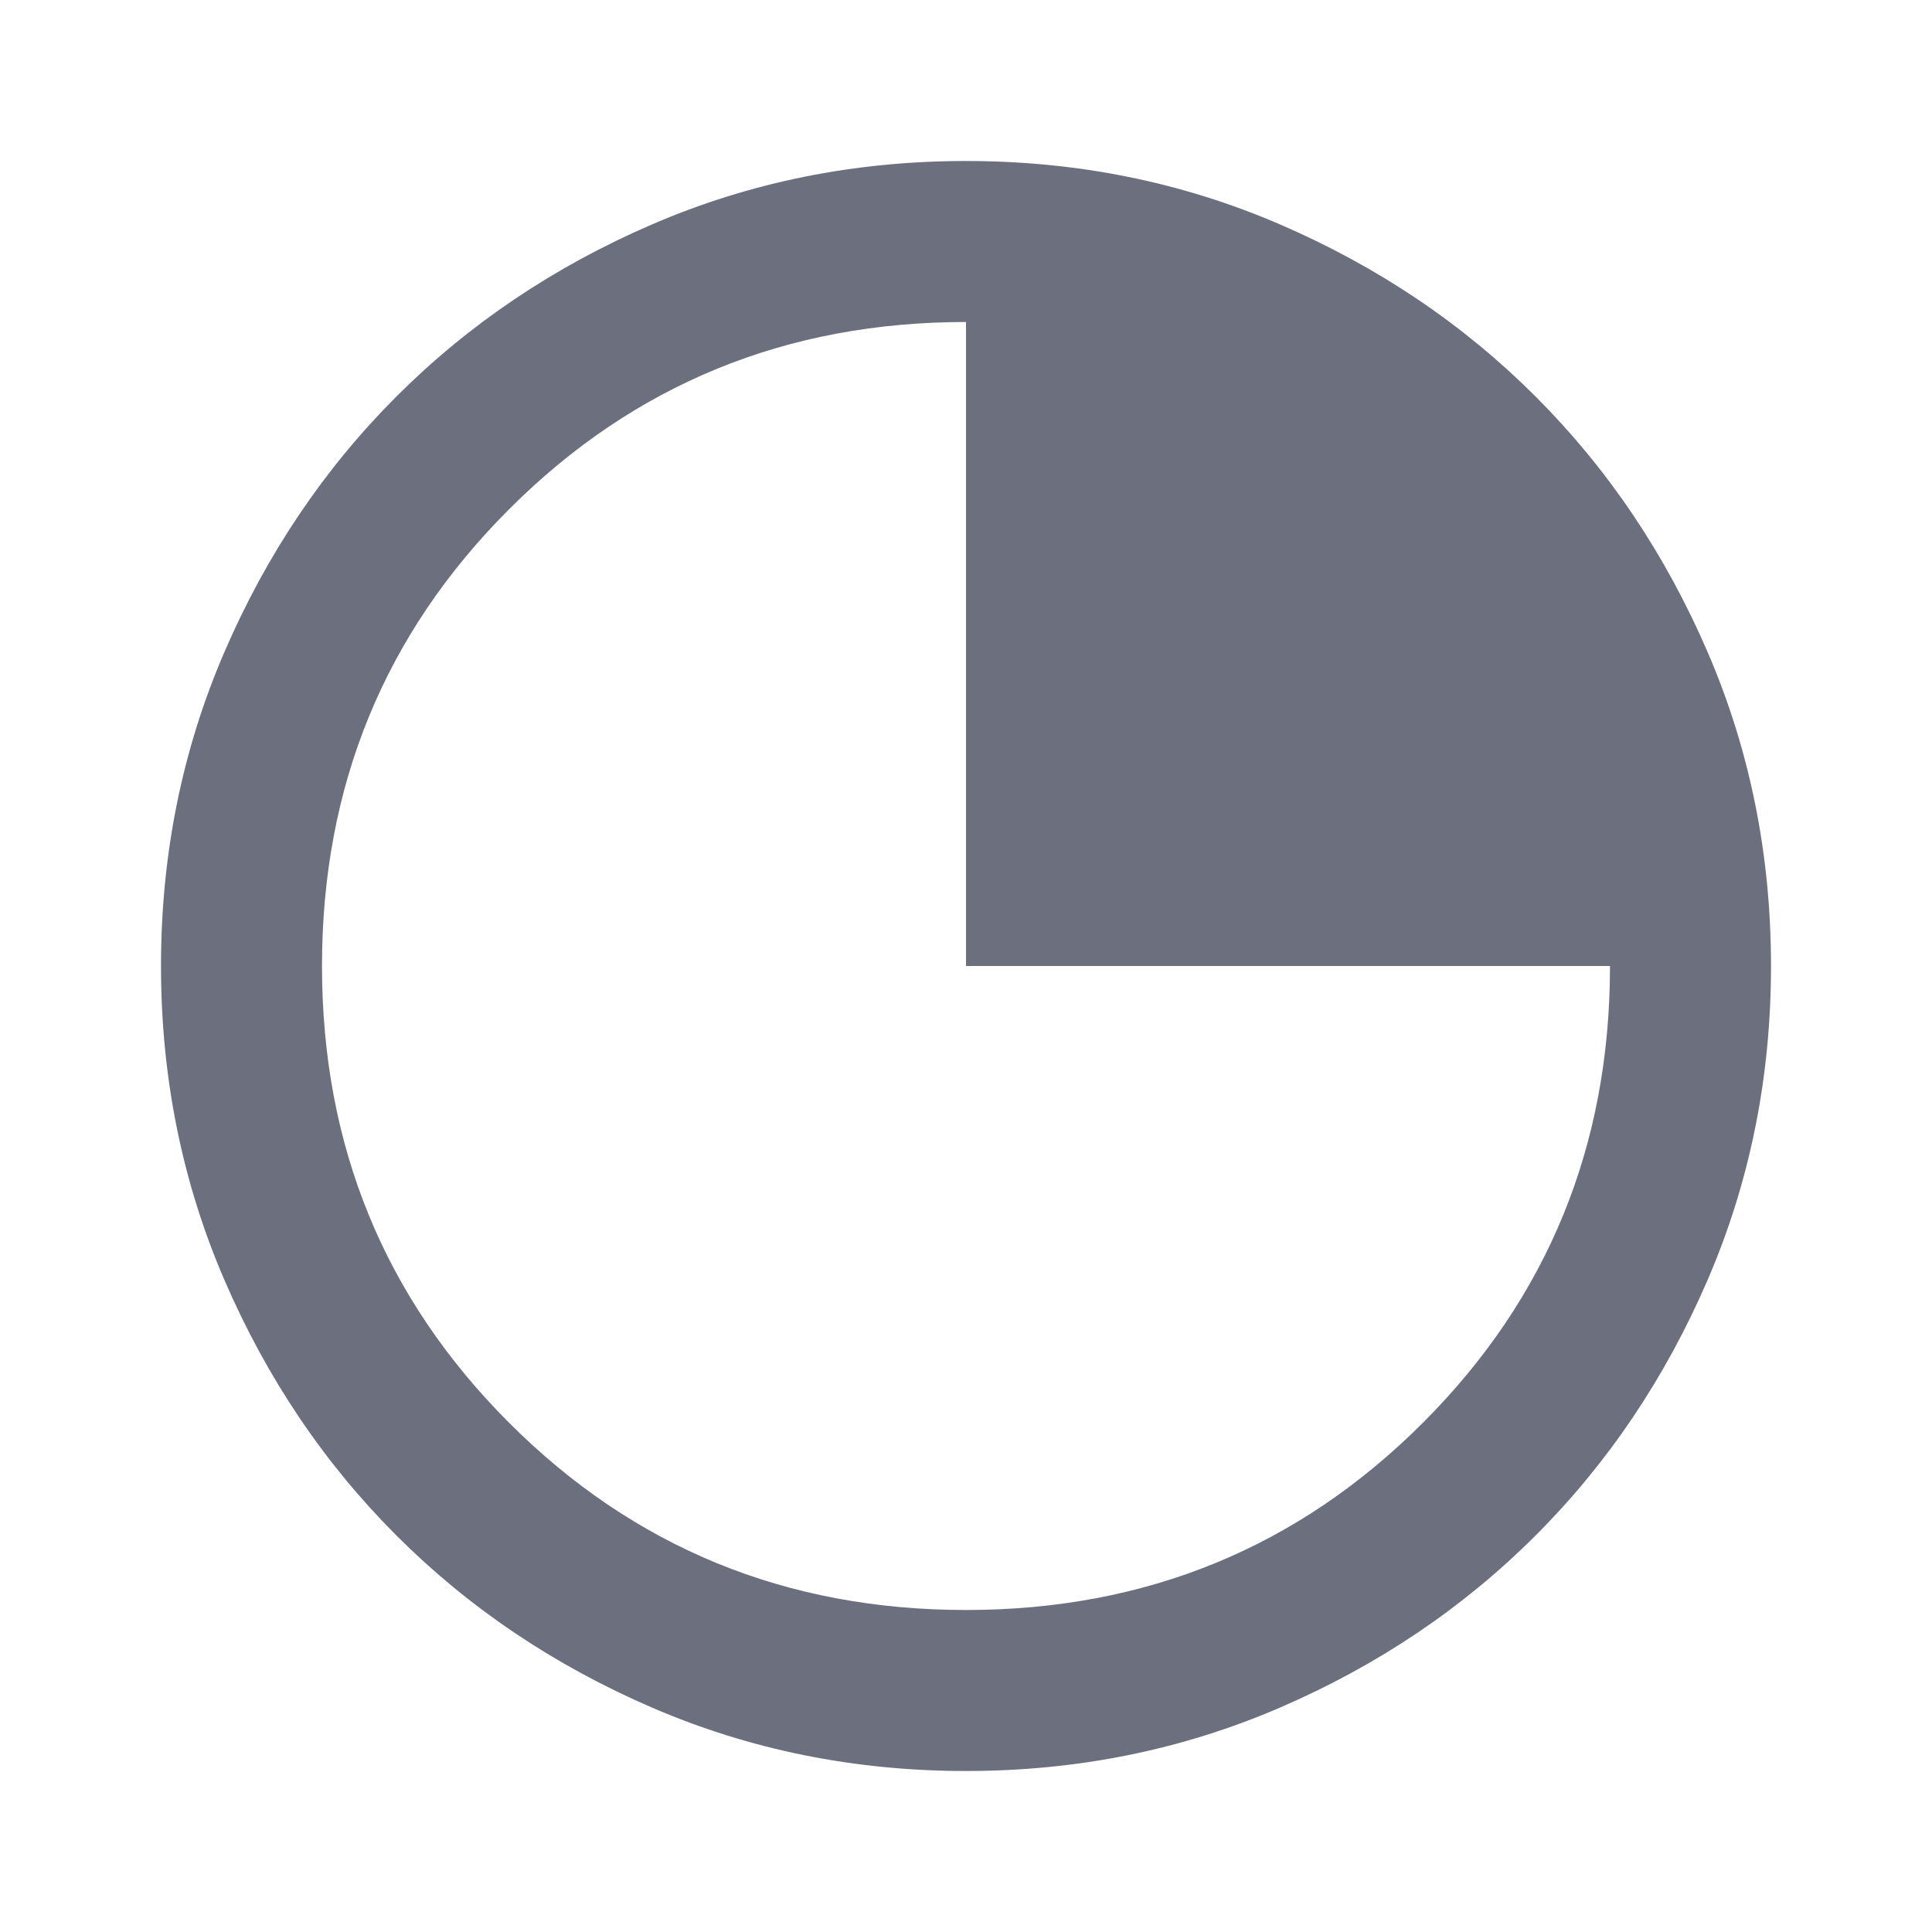
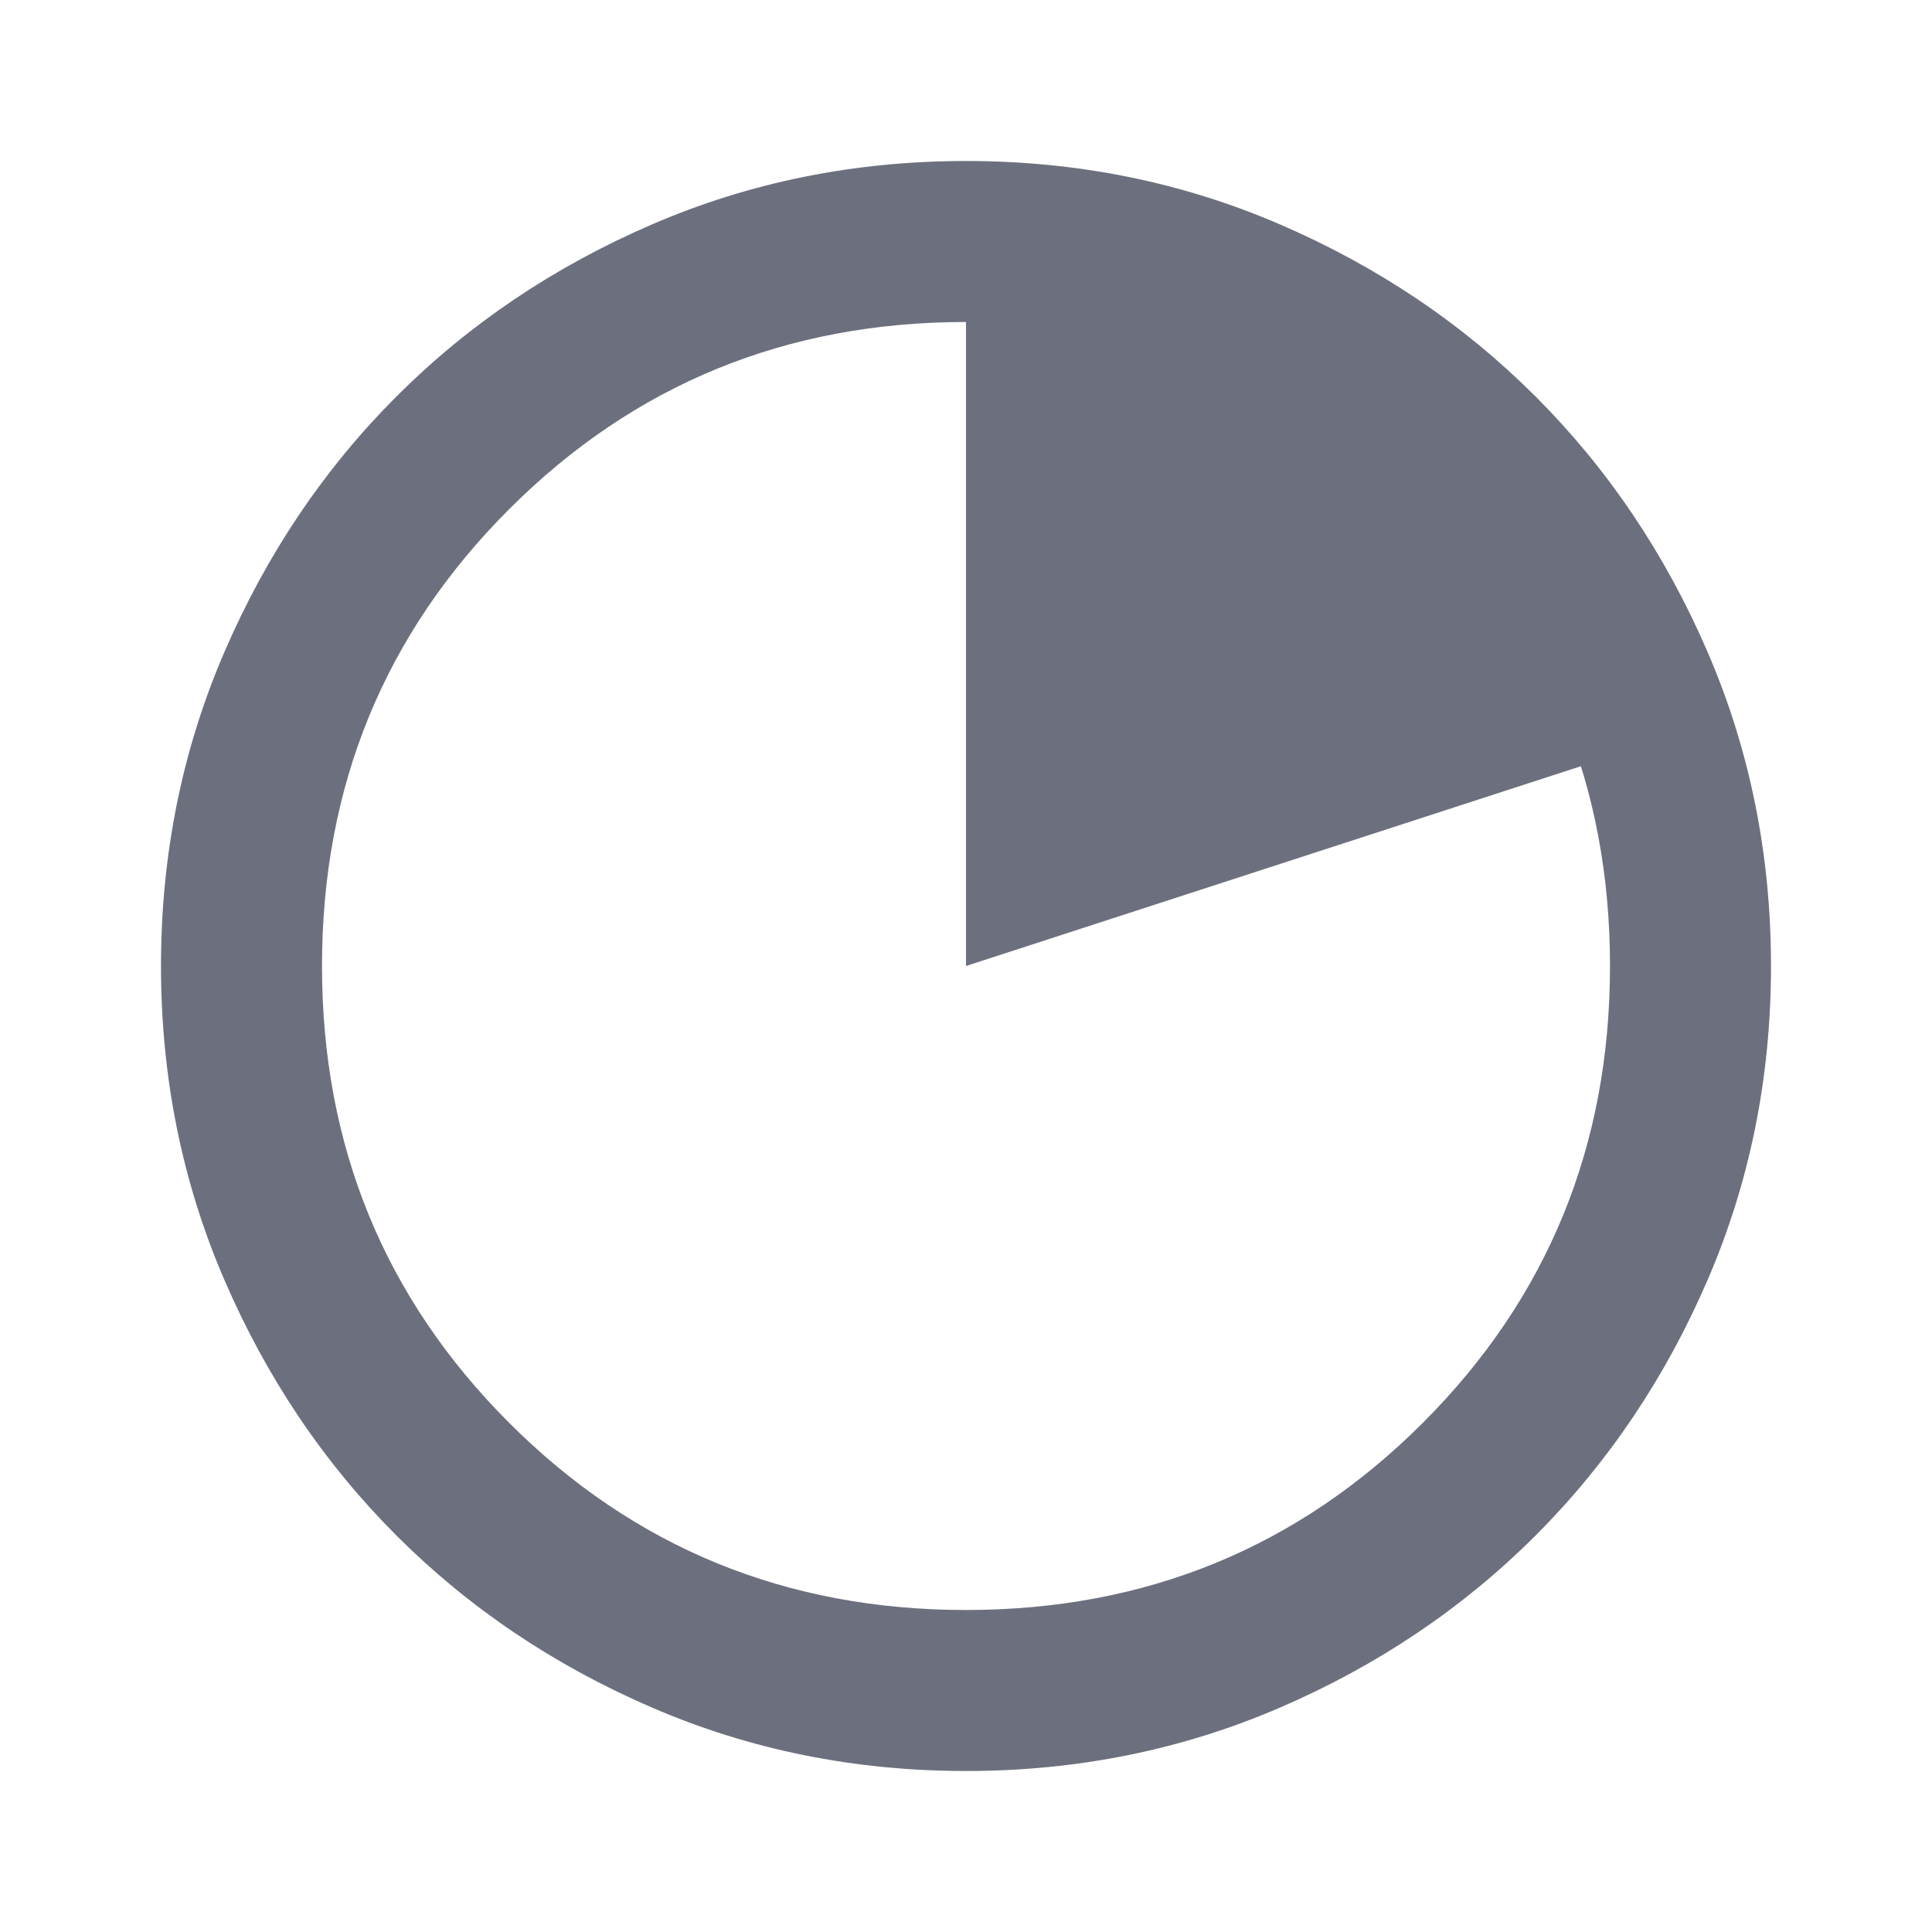
<svg xmlns="http://www.w3.org/2000/svg" height="24px" viewBox="0 -960 960 960" width="24px" fill="#6c707e">
-   <path d="M324-111.5Q251-143 197-197t-85.5-127Q80-397 80-480t31.5-156Q143-709 197-763t127-85.5Q397-880 480-880t156 31.5Q709-817 763-763t85.5 127Q880-563 880-480t-31.5 156Q817-251 763-197t-127 85.5Q563-80 480-80t-156-31.5ZM707-253q93-93 93-227H480v-320q-134 0-227 93t-93 227q0 134 93 227t227 93q134 0 227-93Z" />
+   <path d="M480-80q-83 0-156-31.5T197-197q-54-54-85.5-127T80-480q0-83 31.5-156T197-763q54-54 127-85.5T480-880q83 0 156 31.5T763-763q54 54 85.5 127T880-480q0 83-31.5 156T763-197q-54 54-127 85.5T480-80Zm0-80q134 0 227-93t93-227q0-134-93-227t-227-93q-134 0-227 93t-93 227q0 134 93 227t227 93Zm0-320ZM480-480v-320q134 0 227 93q56.338 56.338 78.547 127.722L480-480Z" />
</svg>
